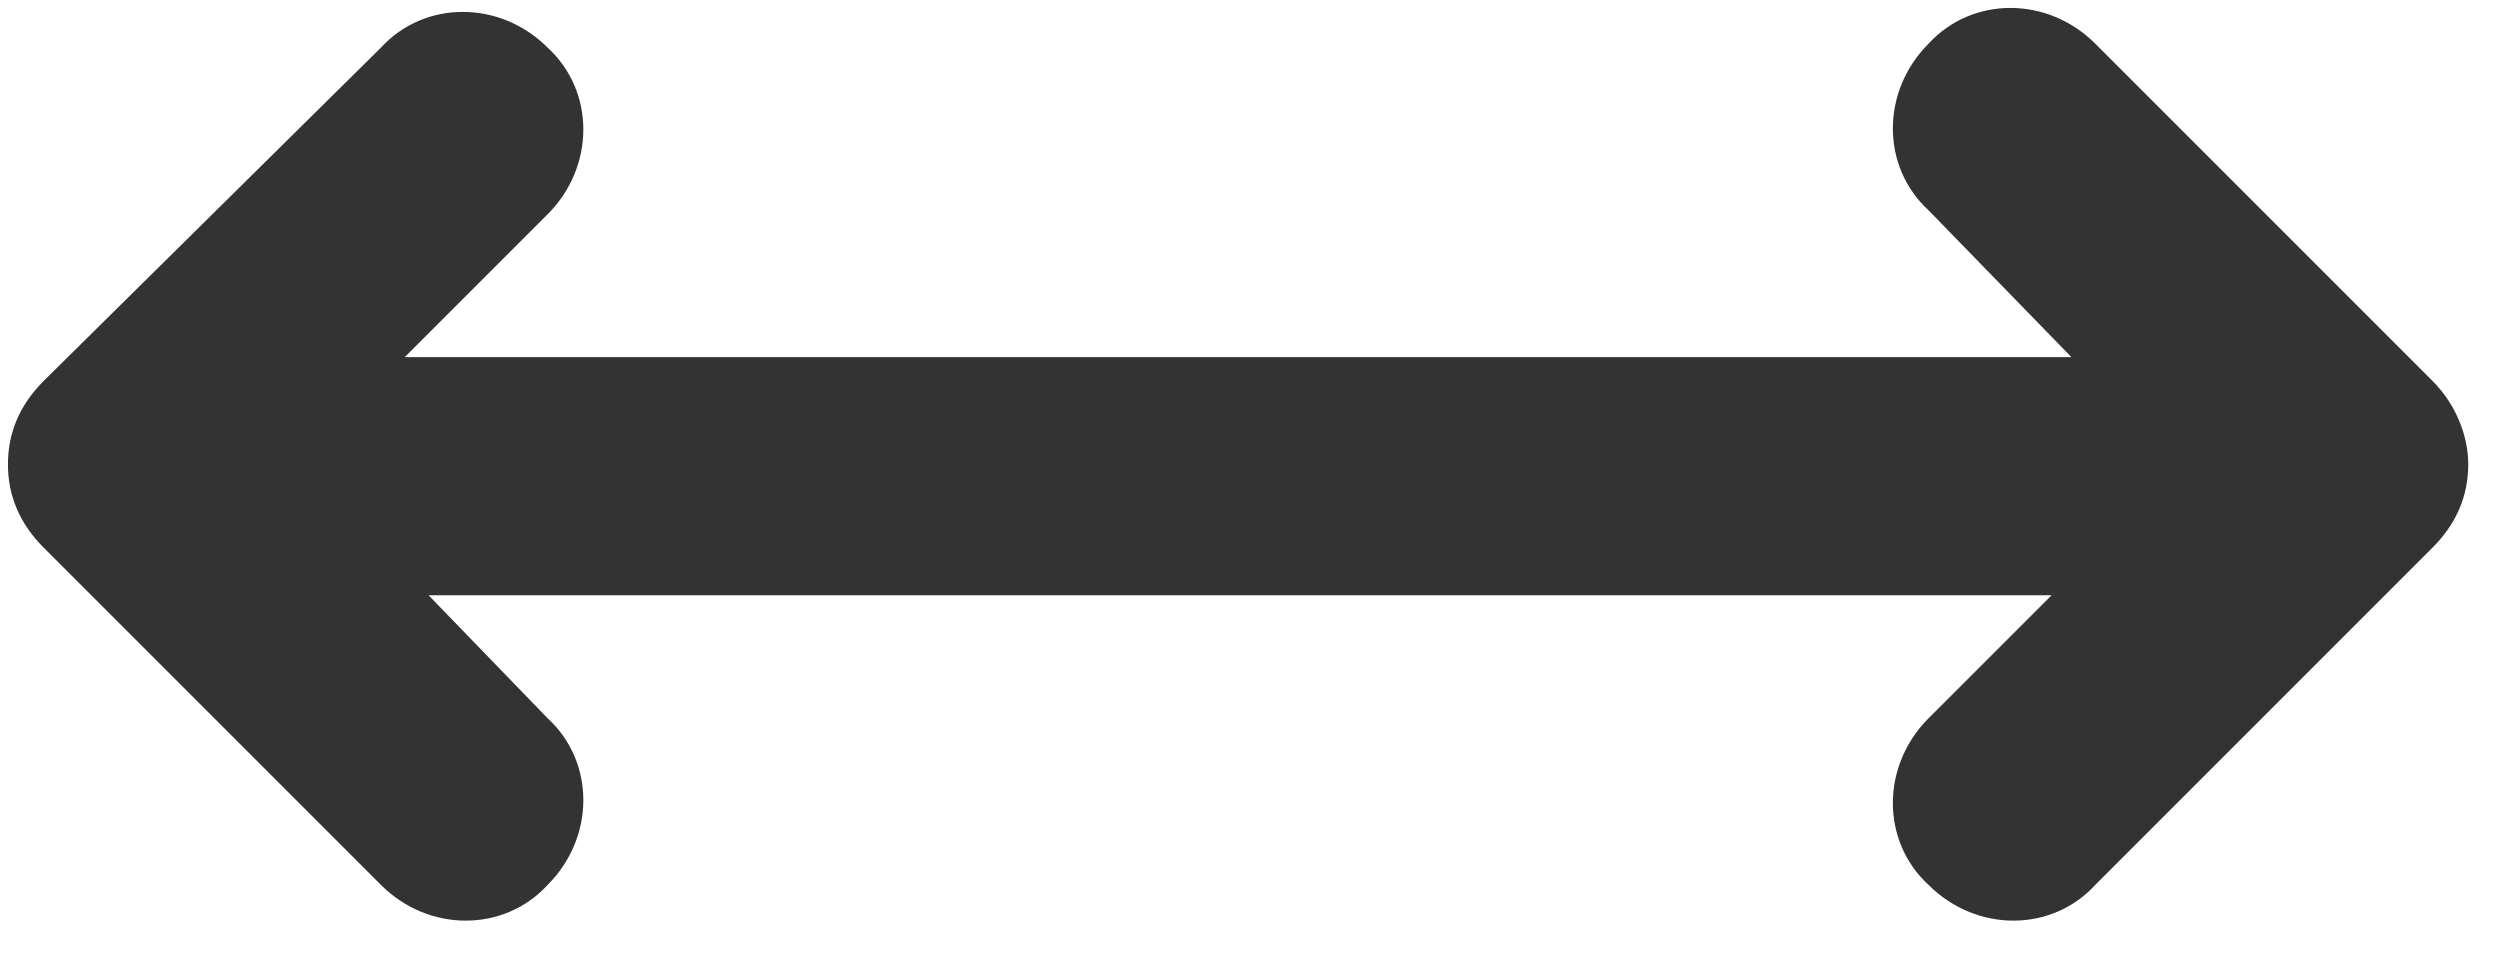
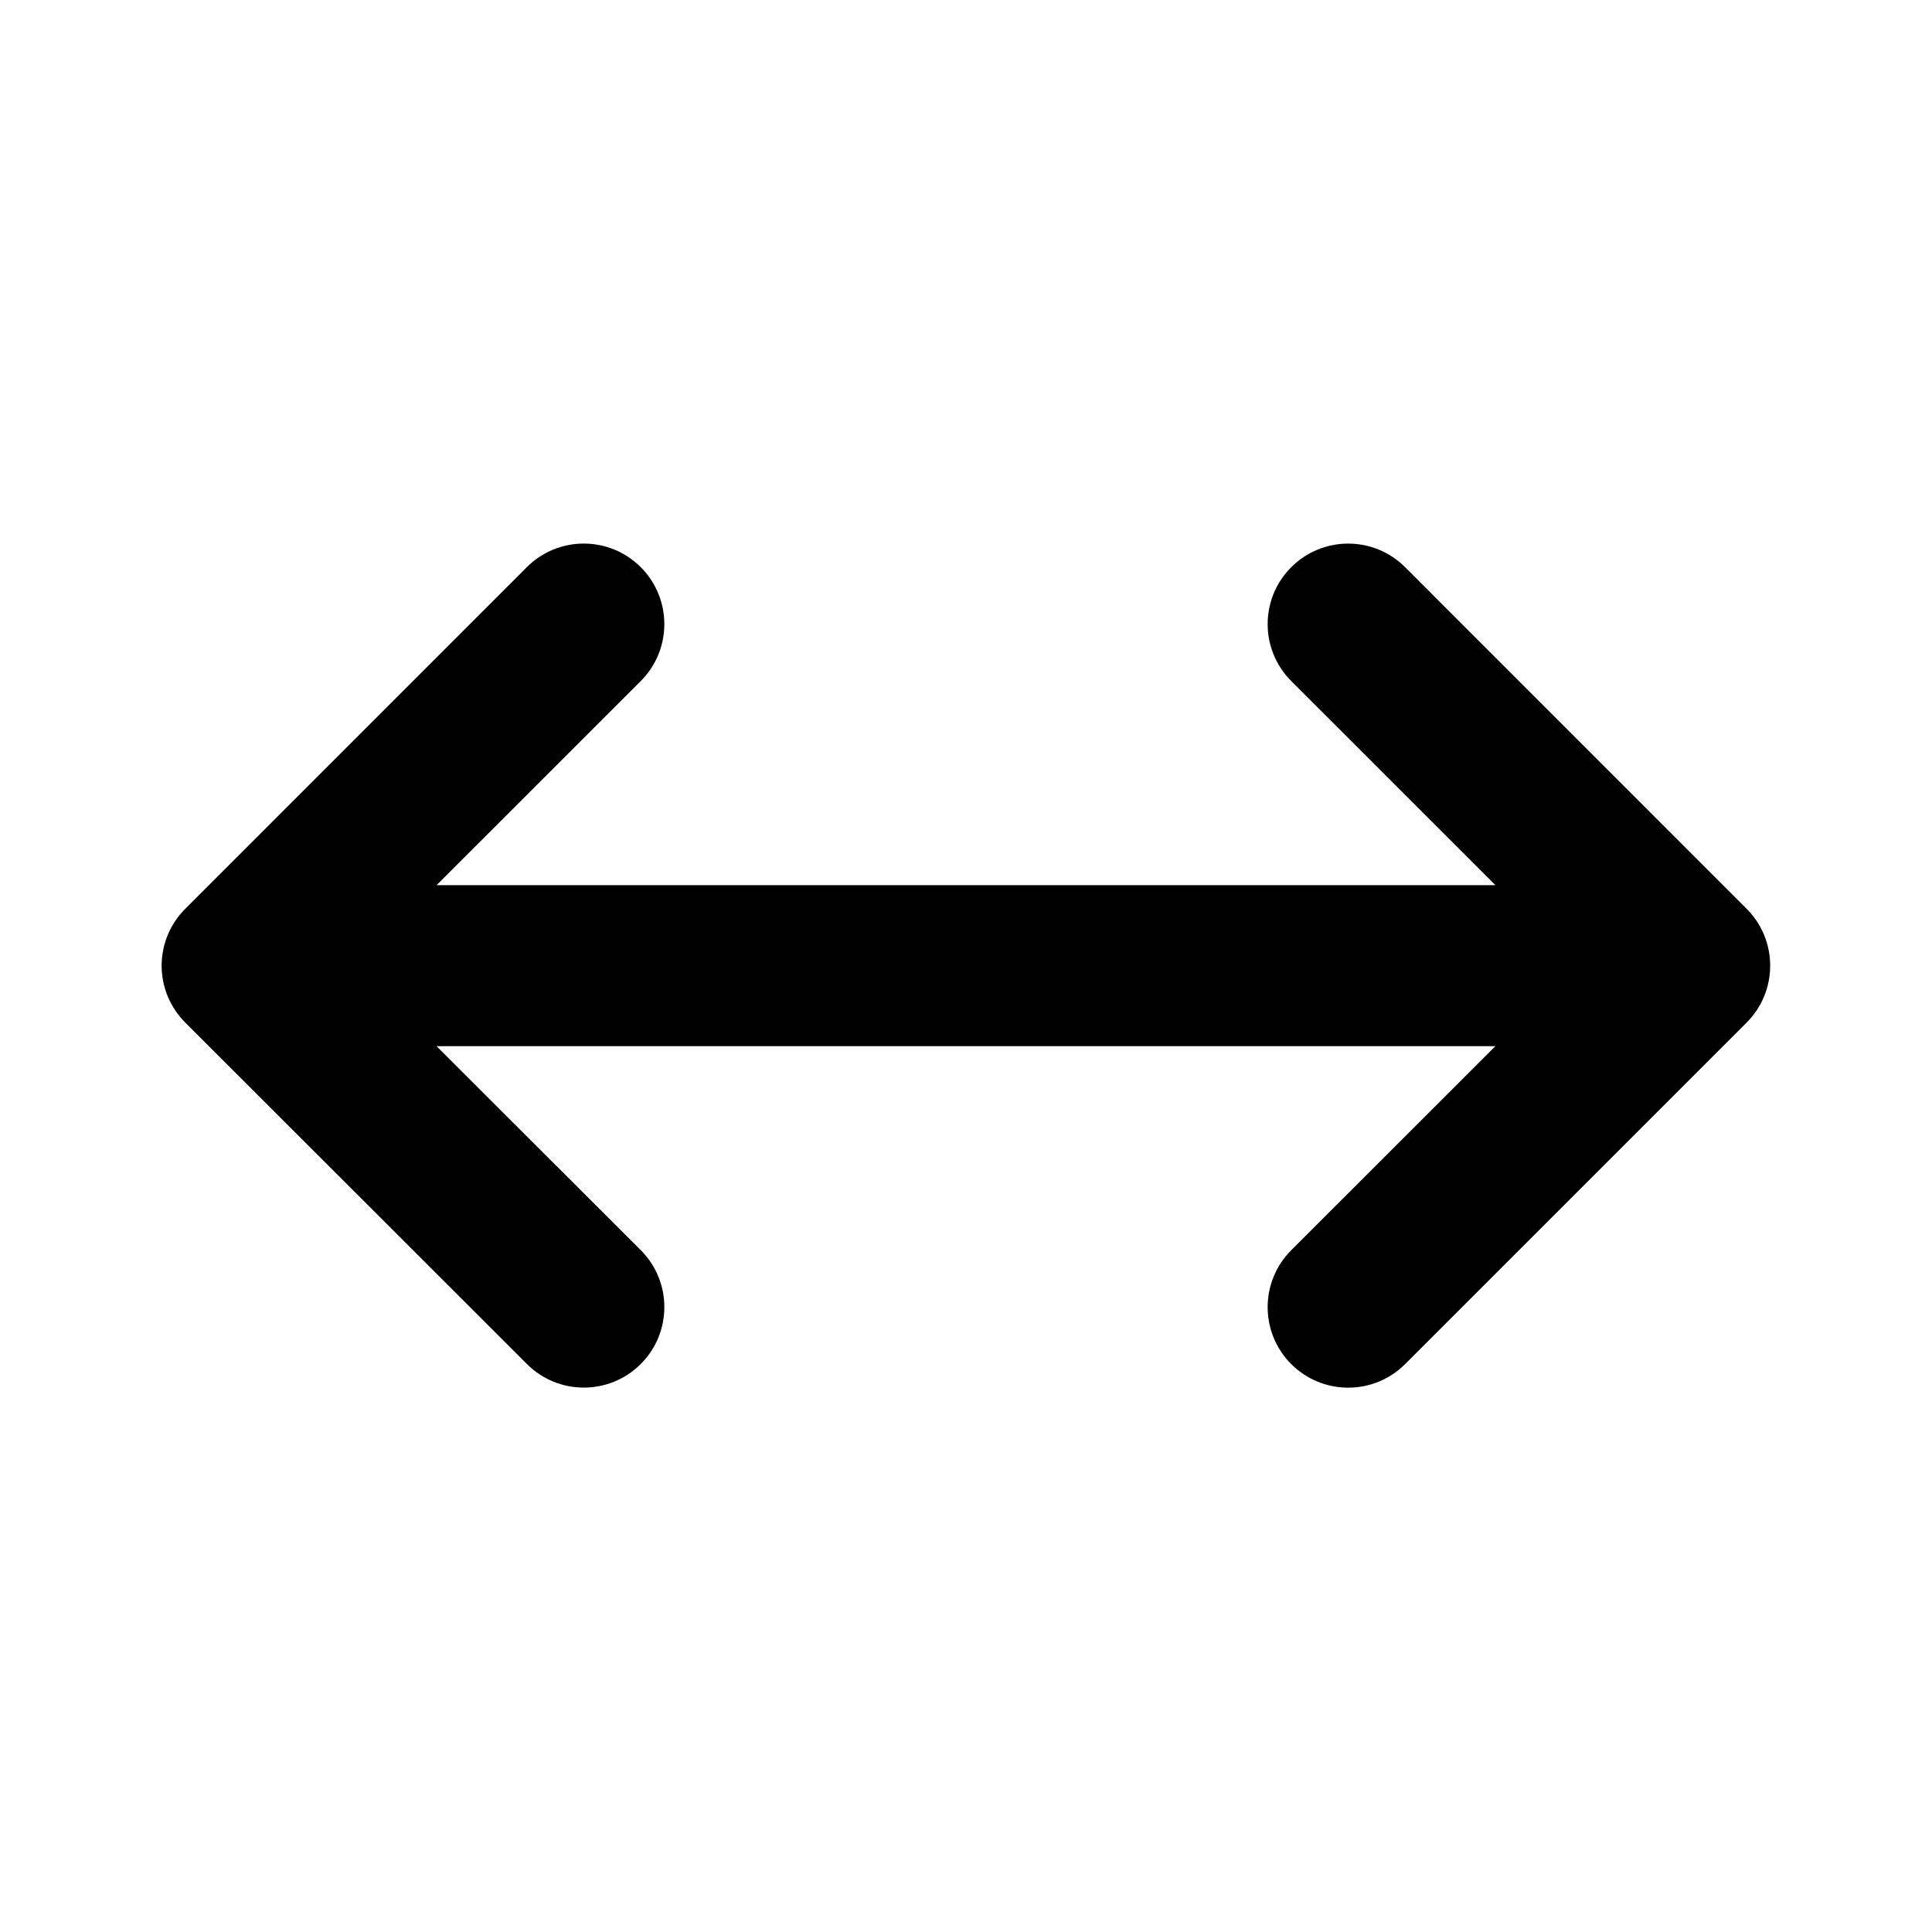
- <svg xmlns="http://www.w3.org/2000/svg" viewBox="0 0 63 24" enable-background="new 0 0 63 24">
-   <style type="text/css">.st0{fill:#333333;}</style>
-   <path class="st0" d="M61.3 9.6l-8.5-8.5c-1.2-1.2-3.1-1.2-4.2 0-1.2 1.2-1.2 3.1 0 4.2l3.6 3.7h-42l3.6-3.6c1.2-1.2 1.2-3.1 0-4.2-1.2-1.2-3.1-1.2-4.2 0l-8.5 8.4c-.6.6-.9 1.3-.9 2.1s.3 1.5.9 2.1l8.5 8.5c1.2 1.2 3.1 1.2 4.2 0 1.2-1.2 1.2-3.1 0-4.2l-3-3.1h40.9l-3.1 3.1c-1.2 1.2-1.2 3.1 0 4.2 1.2 1.2 3.1 1.2 4.2 0l8.5-8.5c.6-.6.9-1.3.9-2.1 0-.7-.3-1.5-.9-2.1z" />
+ <svg xmlns="http://www.w3.org/2000/svg" viewBox="-2 -6 24 24" width="24" height="24" preserveAspectRatio="xMinYMin" class="jam jam-arrows-h">
+   <path d="M3.423 4.996h13.154L14.04 2.46a1 1 0 1 1 1.415-1.414l4.242 4.243a1 1 0 0 1 0 1.414l-4.242 4.242a1 1 0 0 1-1.415-1.414l2.536-2.535H3.423L5.96 9.53a1 1 0 1 1-1.415 1.414L.302 6.703a.997.997 0 0 1 0-1.414l4.242-4.243A1 1 0 1 1 5.96 2.46L3.423 4.996z" />
</svg>
